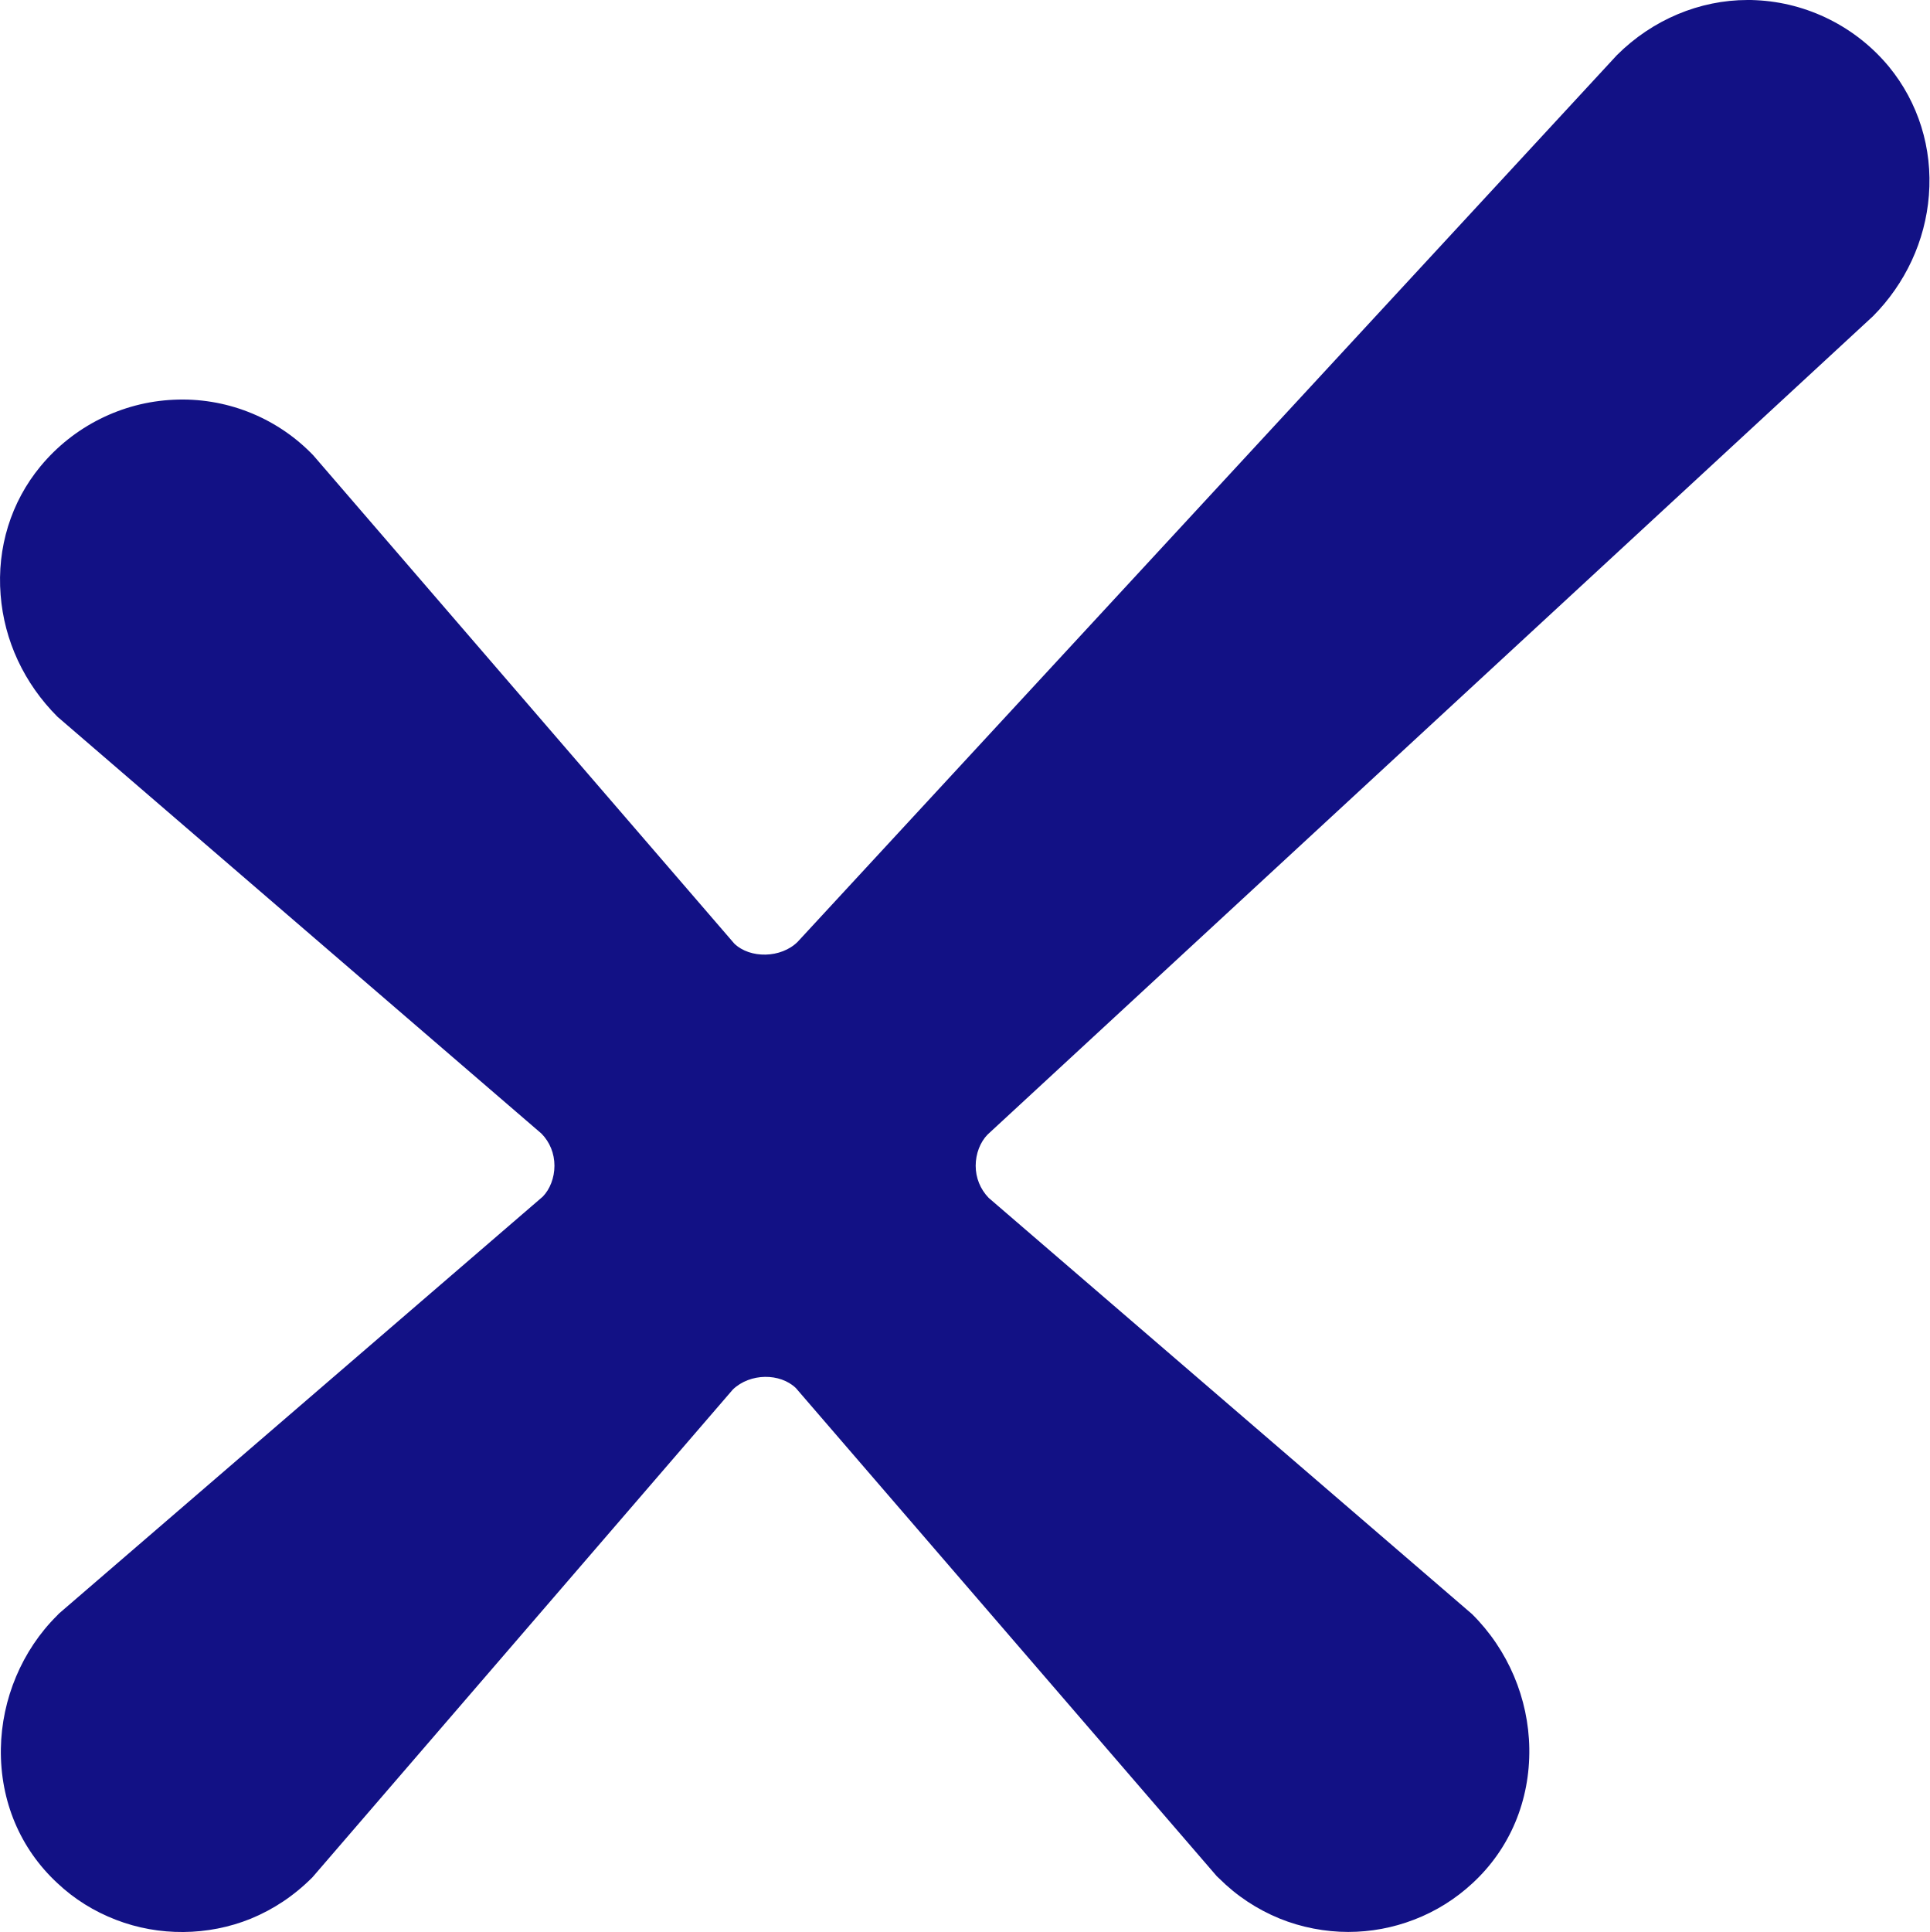
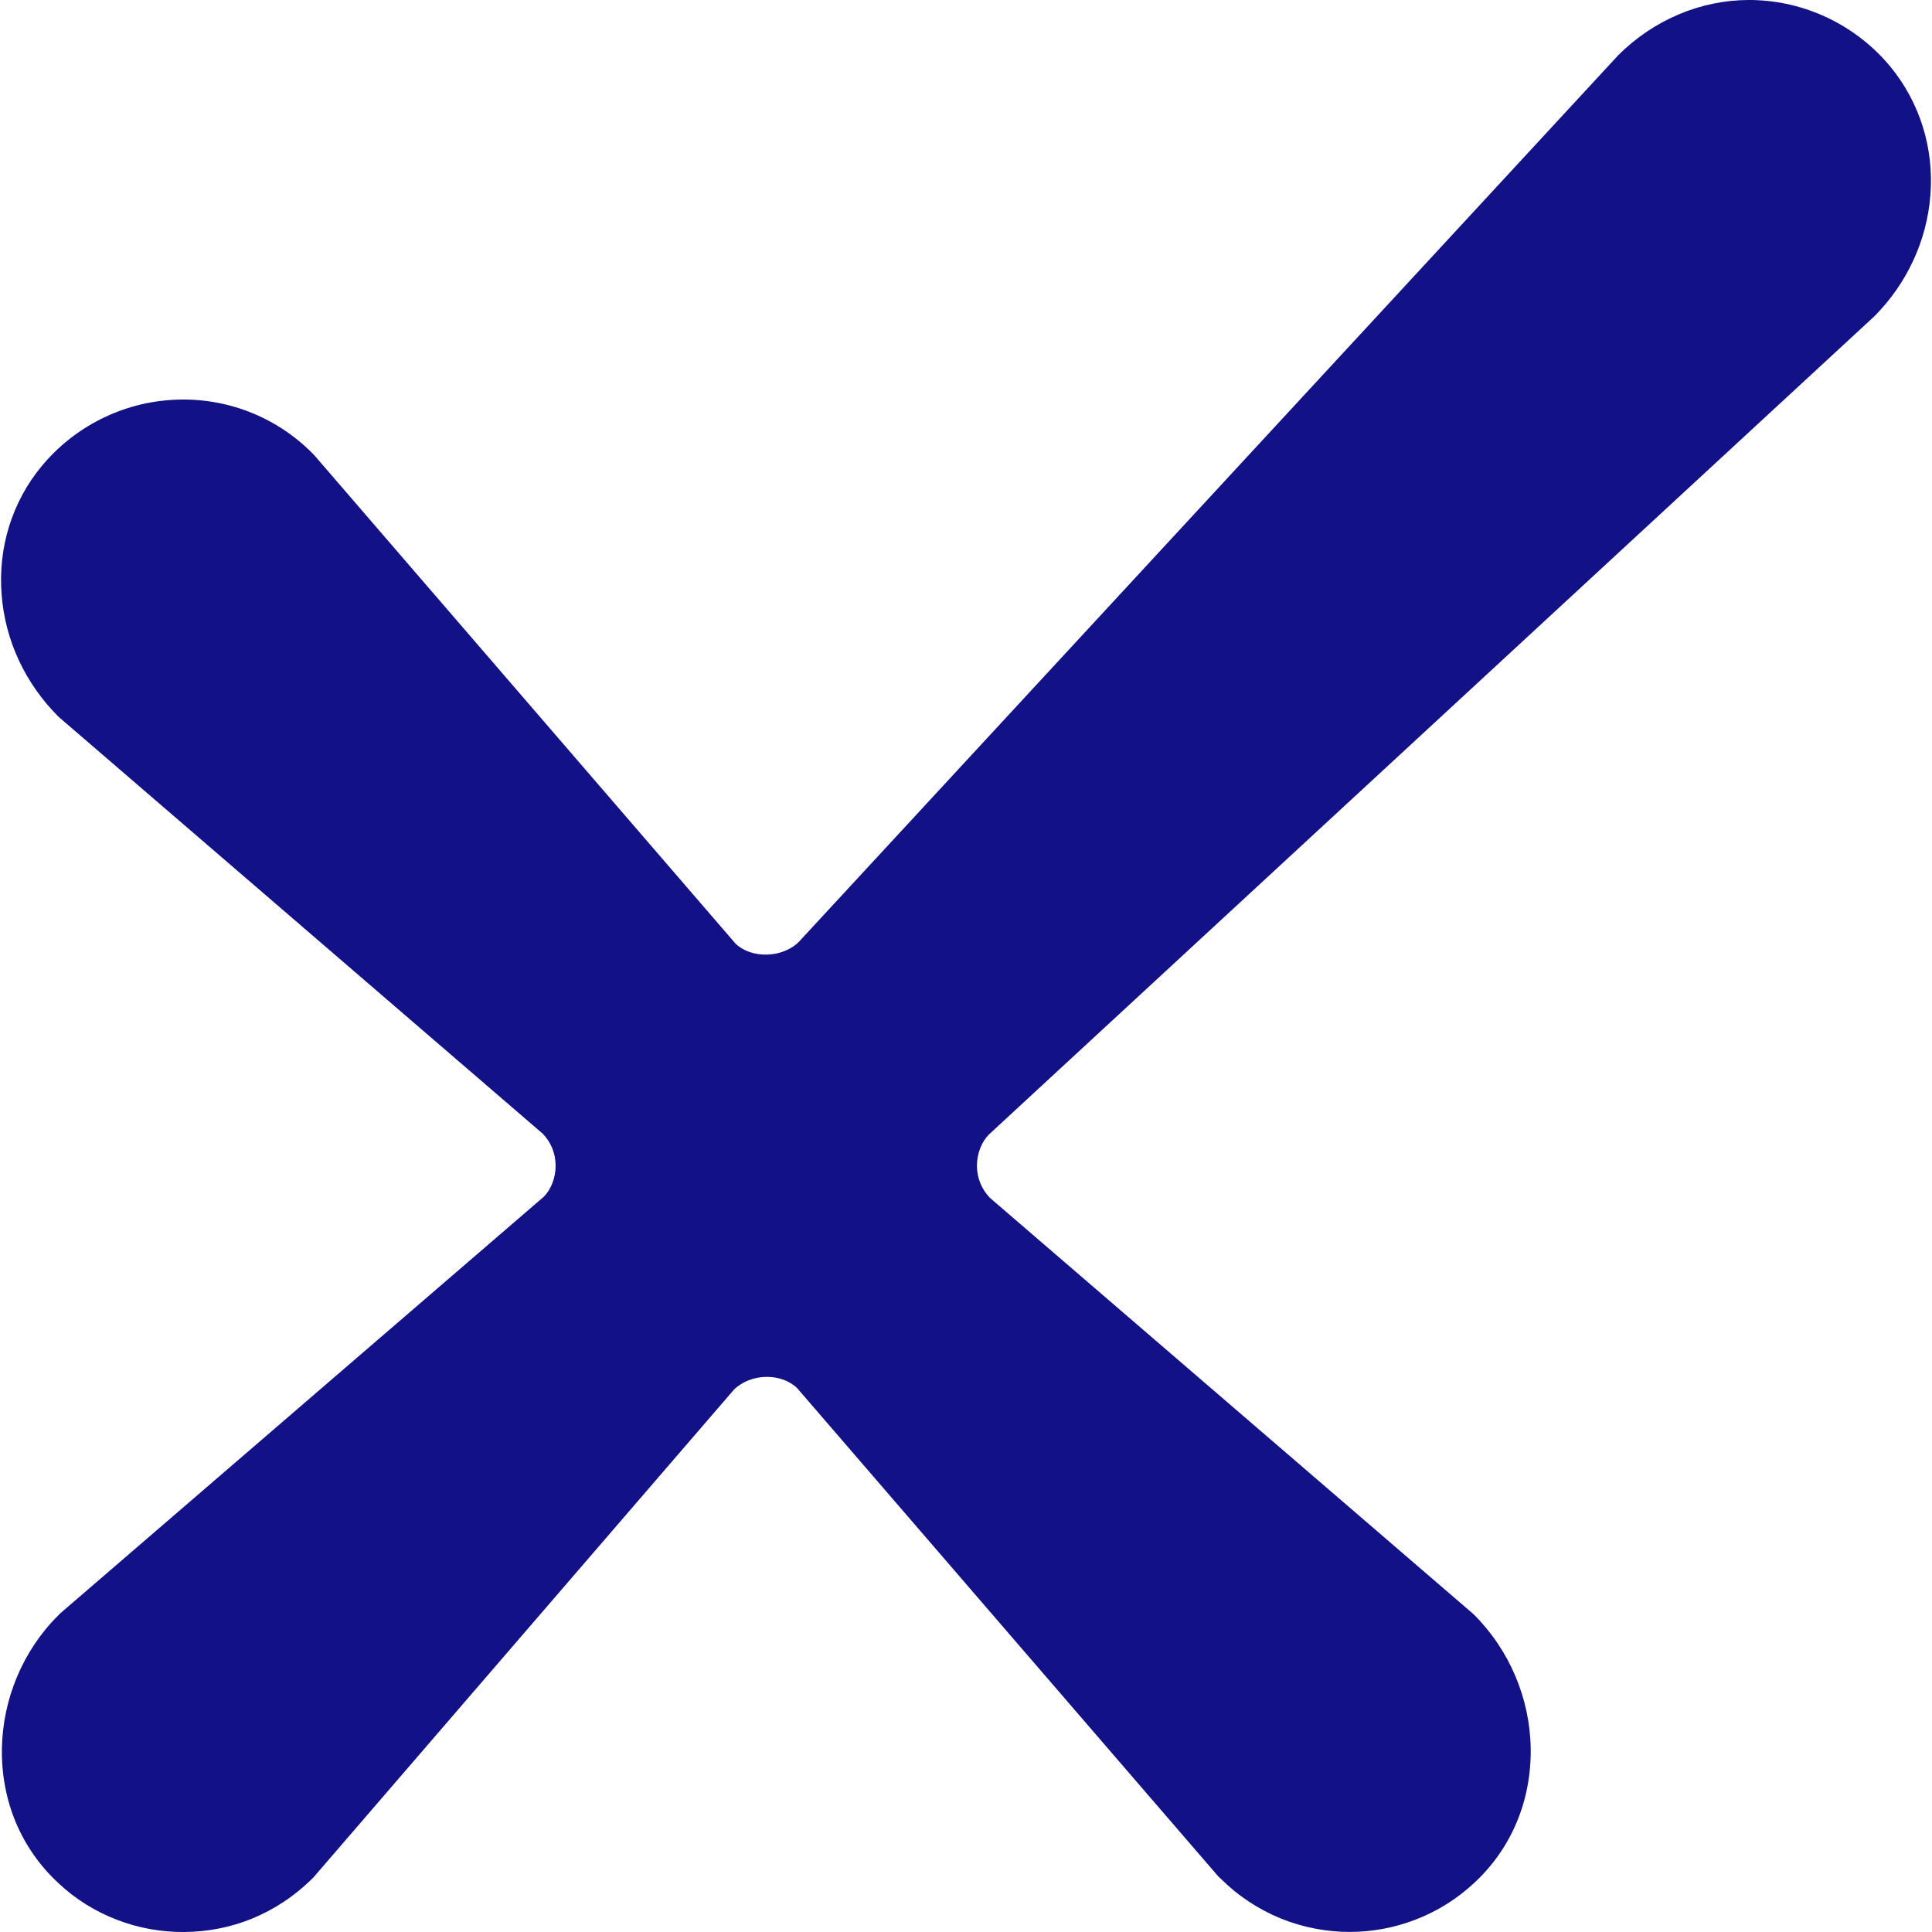
- <svg xmlns="http://www.w3.org/2000/svg" id="Layer_1" data-name="Layer 1" viewBox="0 0 624.97 625.64">
+ <svg xmlns="http://www.w3.org/2000/svg" id="Layer_1" data-name="Layer 1" viewBox="0 0 624.97 625.64" width="80" height="80">
  <defs>
    <style>
      .cls-1 {
        fill: #121185;
        fill-rule: evenodd;
      }
    </style>
  </defs>
  <path class="cls-1" d="M258.42,304.93L523.72,17.86c11.52-11.5,26.83-17.86,42.3-17.86.91,0,1.81,0,2.72.06,16.7.76,32.42,8.62,43.12,21.56,9.46,11.55,14.15,26.35,12.92,41.65-1.15,14.74-7.65,28.6-18.1,39.12l-286.78,265c-2.39,2.43-3.87,6.19-3.87,10.11s1.48,7.57,4.2,10.4l156.6,134.81c11.69,11.61,18.27,27.33,18.52,43.45.25,16.93-6.25,32.42-18.27,43.57-5.51,5.14-11.93,9.18-19.01,11.9-6.91,2.66-14.07,3.99-21.39,3.99s-15.14-1.45-22.22-4.34c-7.32-3-13.91-7.34-19.58-13l-.74-.69-136.35-158.09c-5.1-4.91-14.81-4.91-20.41.46l-136.19,157.98c-6.01,6.02-12.67,10.4-20,13.41-13.83,5.6-29.71,5.73-43.61.35-7.08-2.72-13.5-6.7-19.01-11.9C6.53,598.65.03,583.22.28,566.28c.25-16.06,6.83-31.84,18.19-43.1l.66-.69,156.68-134.99c2.3-2.37,3.78-6.06,3.78-10s-1.48-7.63-4.2-10.4L18.63,232.12C7.77,221.26,1.35,207.39.2,192.66c-1.23-15.31,3.37-30.11,12.92-41.66,10.7-12.94,26.41-20.8,43.12-21.55,16.62-.81,32.83,5.49,44.52,17.27l.74.76,136.35,158.09c5.1,4.91,15.14,4.8,20.57-.63Z" />
</svg>
